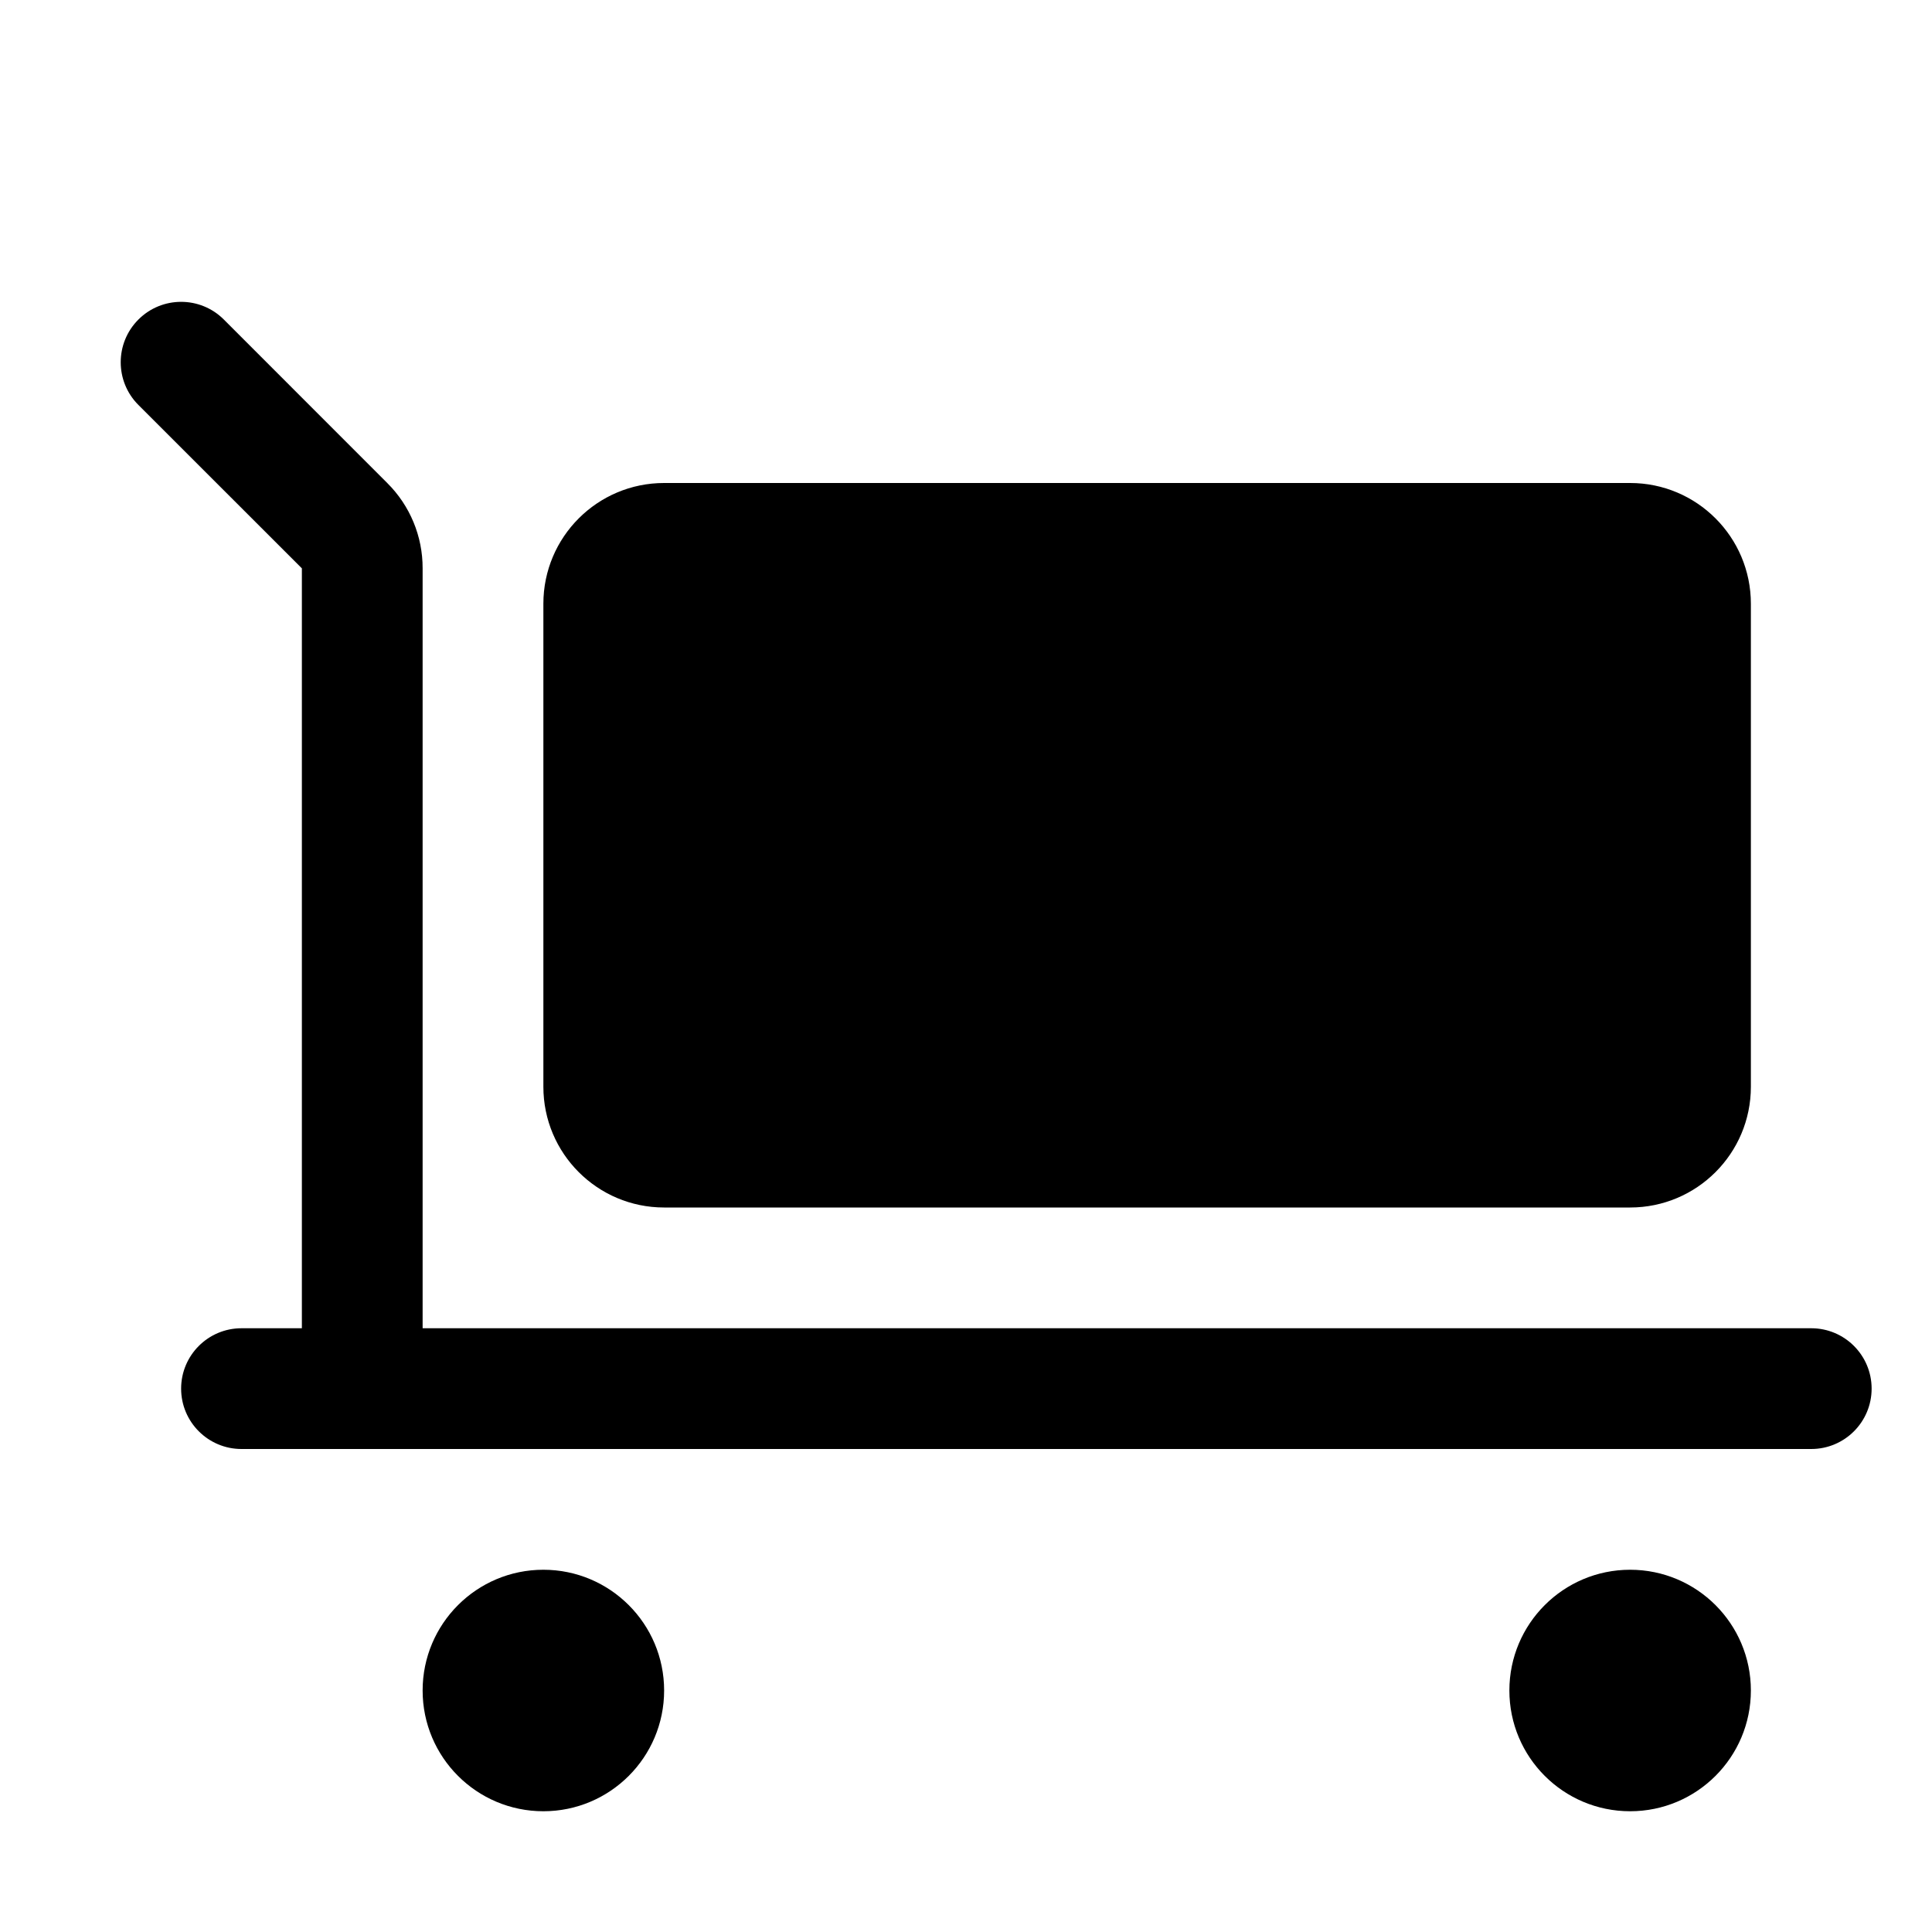
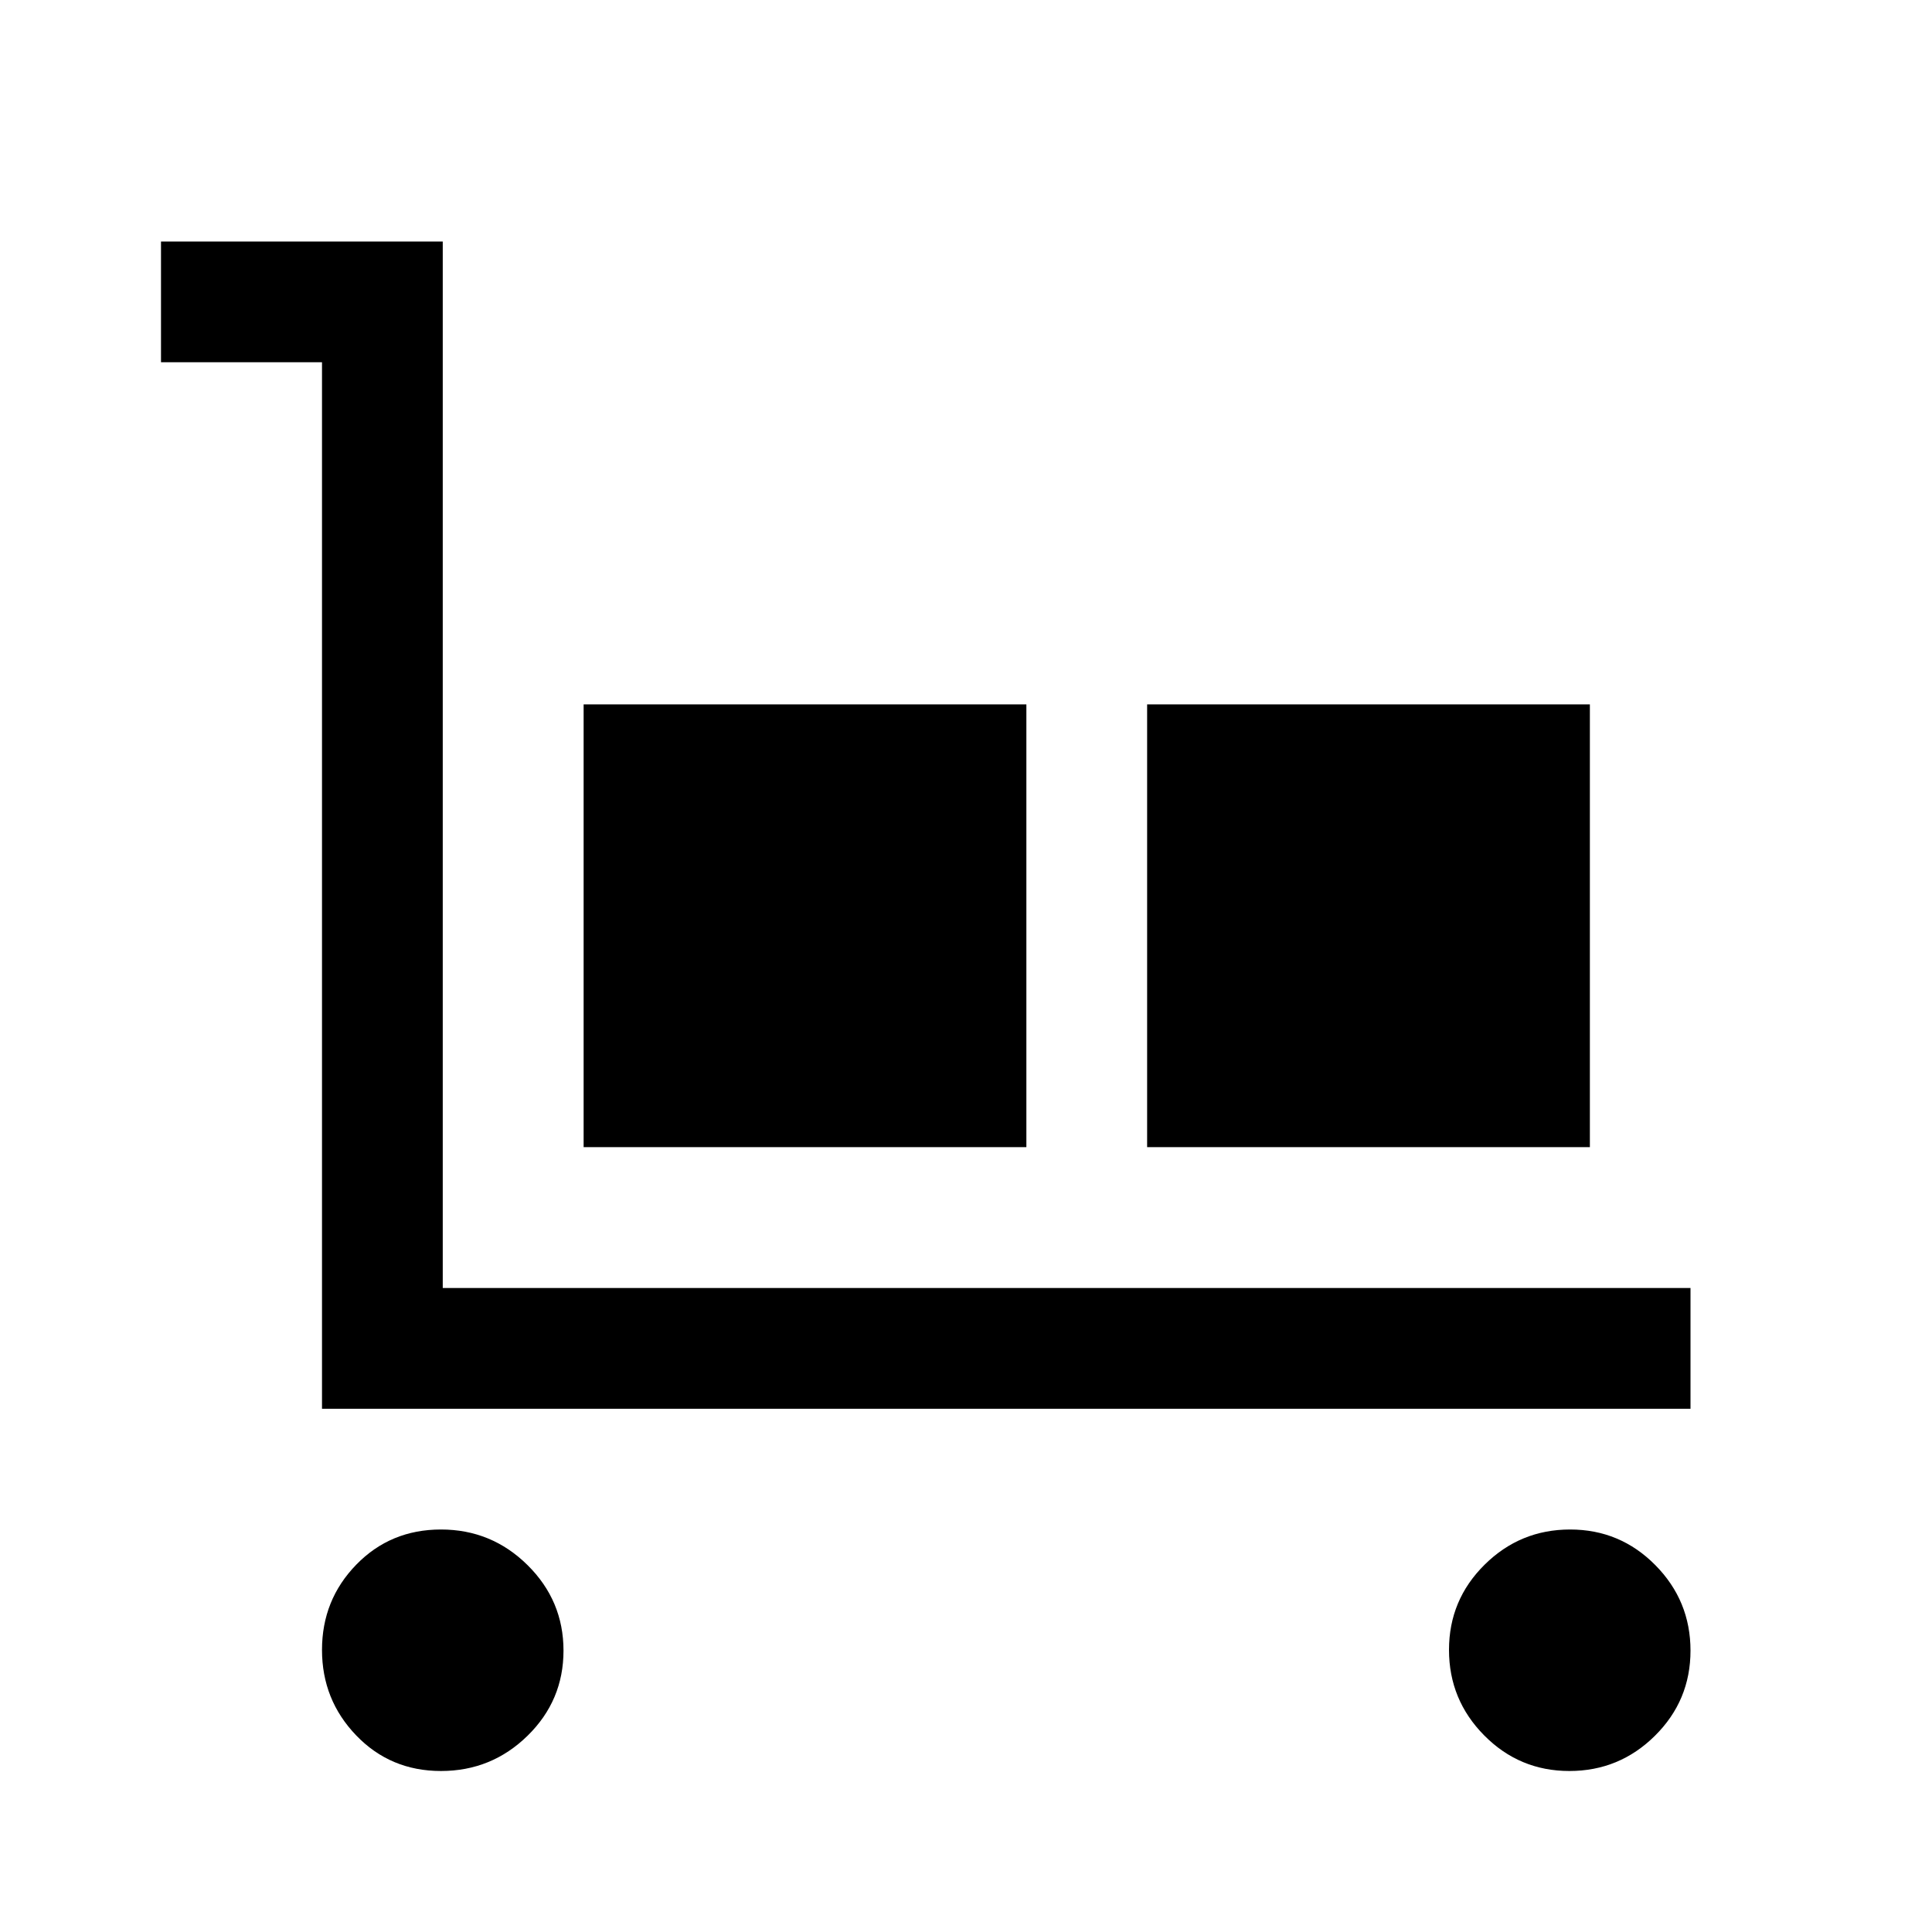
- <svg xmlns="http://www.w3.org/2000/svg" viewBox="0 0 256 256" fill="currentColor">
-   <path d="M88,224a16,16,0,1,1-16-16A16,16,0,0,1,88,224Zm128-16a16,16,0,1,0,16,16A16,16,0,0,0,216,208Zm24-32H56V75.31A15.86,15.86,0,0,0,51.31,64L29.66,42.34A8,8,0,0,0,18.34,53.66L40,75.31V176H32a8,8,0,0,0,0,16H240a8,8,0,0,0,0-16ZM88,160H216a16,16,0,0,0,16-16V80a16,16,0,0,0-16-16H88A16,16,0,0,0,72,80v64A16,16,0,0,0,88,160Z" />
+ <svg xmlns="http://www.w3.org/2000/svg" width="48" height="48" viewBox="0 -960 960 960">
+   <path d="M160-260v-520H80v-60h140v520h620v60H160Zm59.12 180Q194-80 177-97.68q-17-17.67-17-42.5 0-24.82 17-42.32t42.12-17.5q25.11 0 43 17.68Q280-164.65 280-139.82q0 24.82-17.88 42.32-17.89 17.5-43 17.5ZM290-390v-220h220v220H290Zm280 0v-220h220v220H570ZM737.5-97.68q-17.5-17.67-17.5-42.5 0-24.82 17.68-42.32 17.67-17.5 42.5-17.5 24.82 0 42.32 17.68 17.5 17.67 17.5 42.5 0 24.82-17.68 42.32Q804.65-80 779.82-80 755-80 737.5-97.68Z" />
</svg>
